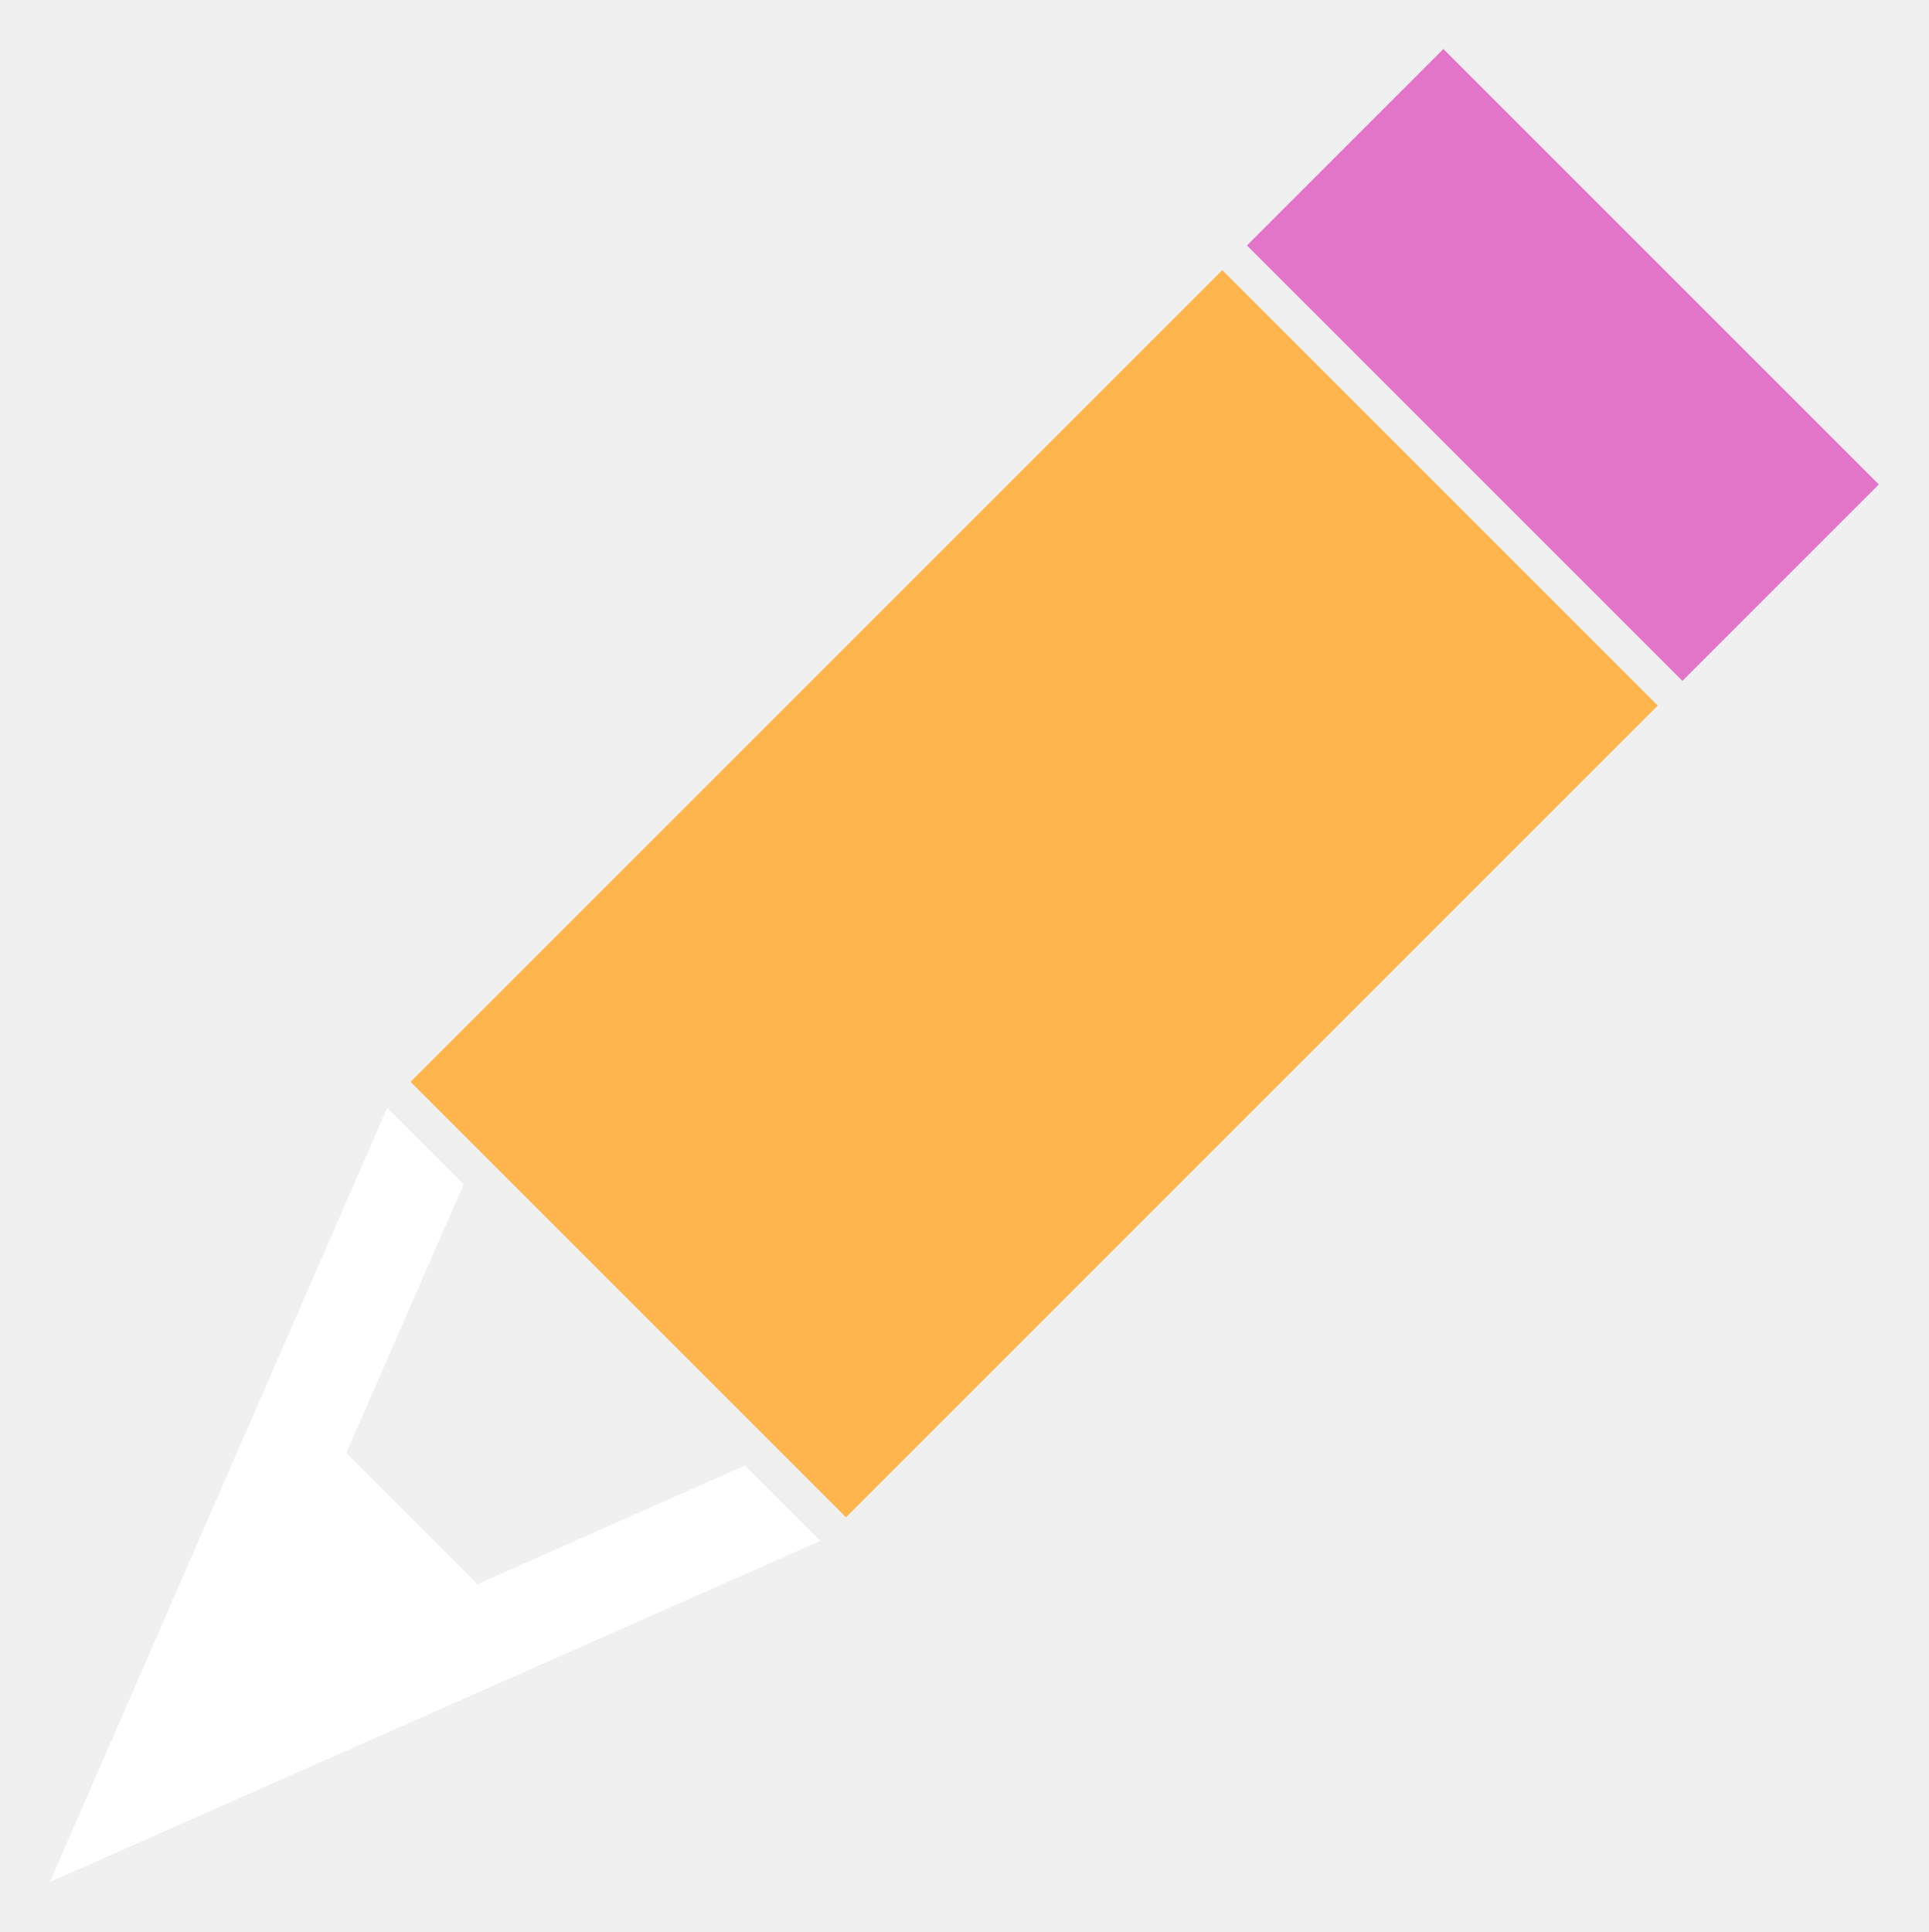
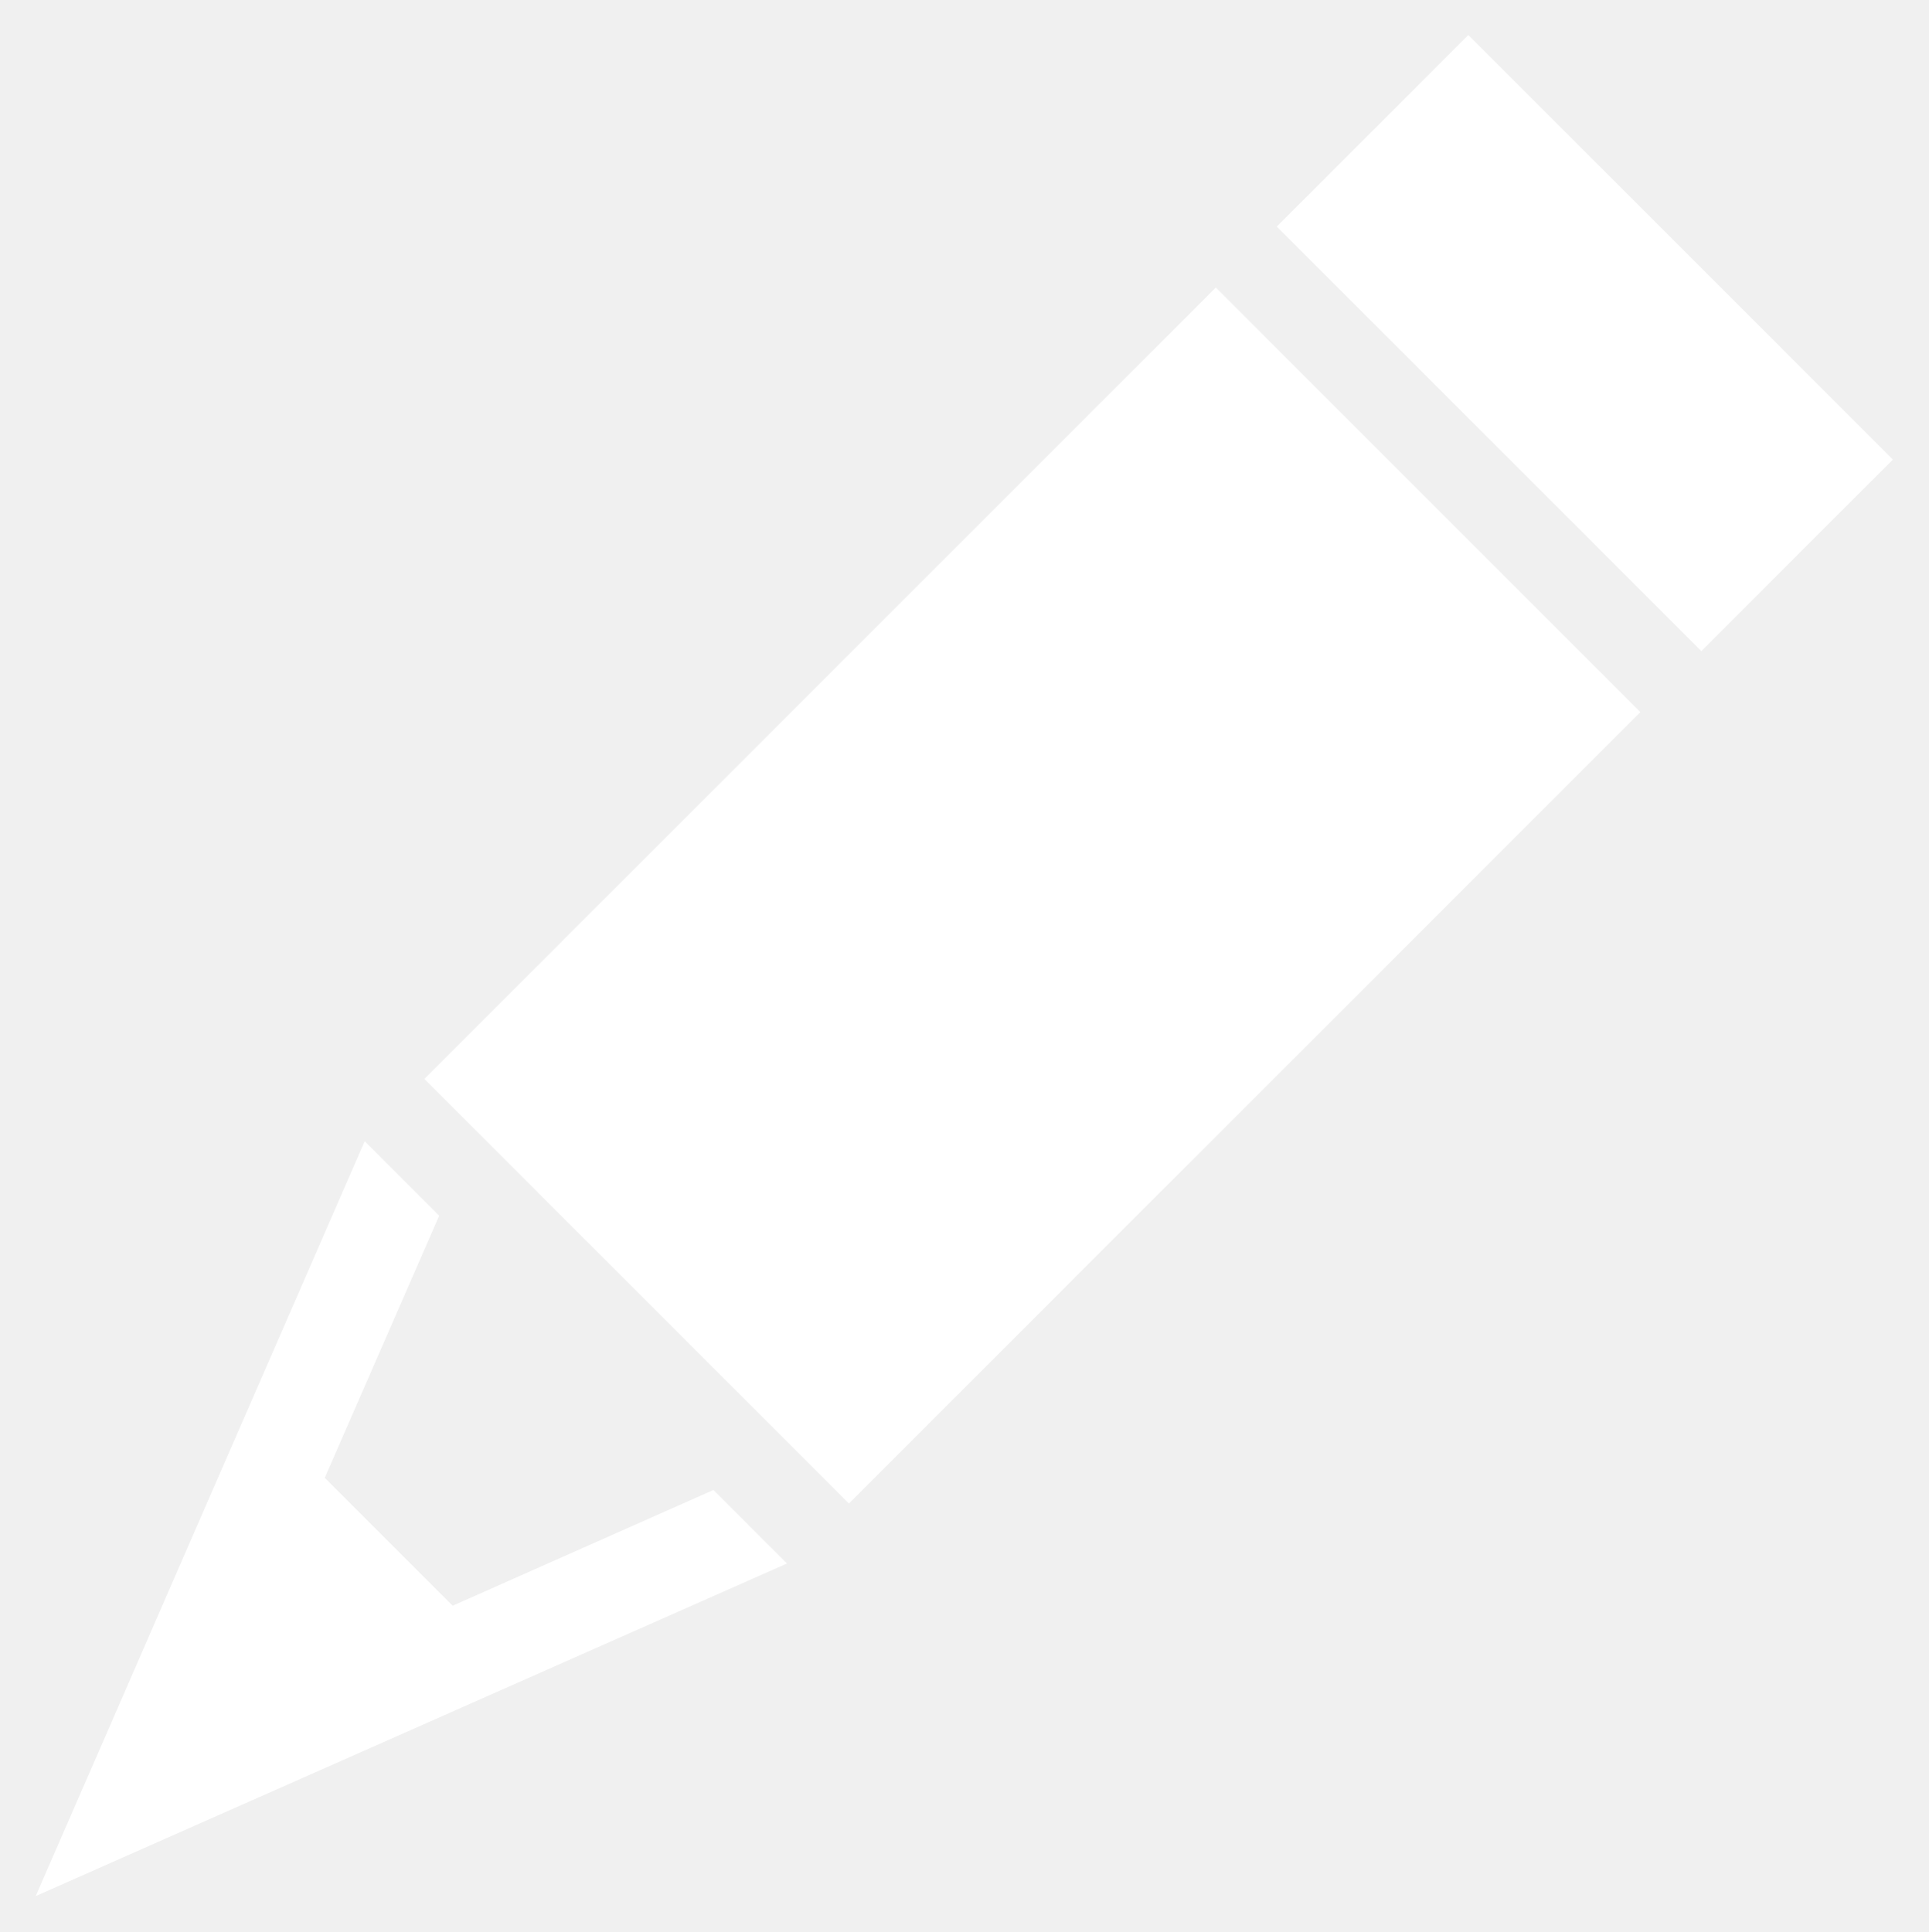
<svg xmlns="http://www.w3.org/2000/svg" width="9.518mm" height="9.532mm" viewBox="0 0 9.518 9.532" version="1.1" id="svg1" xml:space="preserve">
  <defs id="defs1" />
  <g id="layer1" transform="translate(-92.92722,-107.9172)">
-     <g id="g681" transform="matrix(1.720229,0,0,1.720229,-70.62256,-81.88036)">
-       <g id="g1659" transform="matrix(0.9699937,0.9699937,-0.9699937,0.9699937,113.7743,-92.64042)">
-         <path style="fill:#ffb54d;fill-opacity:1;fill-rule:evenodd;stroke:none;stroke-width:0.166px;stroke-linecap:butt;stroke-linejoin:miter;stroke-opacity:1" d="m 97.194,115.258 v -2.401 h 1.288 v 2.401 z" id="path377" />
-         <path style="fill:#e375c9;fill-opacity:1;fill-rule:evenodd;stroke:none;stroke-width:0.082px;stroke-linecap:butt;stroke-linejoin:miter;stroke-opacity:1" d="m 97.194,112.784 v -0.581 h 1.288 v 0.581 z" id="path377-7" />
-         <path id="path465" style="fill:#ffffff;fill-rule:evenodd;stroke:none;stroke-width:0.331px;stroke-linecap:butt;stroke-linejoin:miter;stroke-opacity:1" d="m 97.198,115.331 0.646,1.644 0.635,-1.644 h -0.223 l -0.22,0.571 h -0.388 l -0.224,-0.571 z" />
+     <g id="g681" transform="matrix(1.216386,-1.216386,1.216386,1.216386,-158.9032,94.11839)" style="fill:#000000">
+       <g id="g1659" transform="matrix(0.9699937,0.9699937,-0.9699937,0.9699937,113.7743,-92.64042)" style="fill:#000000">
+         <g id="g457" transform="matrix(0.6894477,0.6894477,-0.6894477,0.6894477,109.0887,-31.89303)" style="fill:#ffffff">
+           <path style="fill:#ffffff;fill-opacity:1;fill-rule:evenodd;stroke:none;stroke-width:0.166px;stroke-linecap:butt;stroke-linejoin:miter;stroke-opacity:1" d="m 97.194,115.146 v -2.401 h 1.288 v 2.401 z" id="path377" />
+           <path style="fill:#ffffff;fill-opacity:1;fill-rule:evenodd;stroke:none;stroke-width:0.082px;stroke-linecap:butt;stroke-linejoin:miter;stroke-opacity:1" d="m 97.194,112.56 v -0.581 h 1.288 v 0.581 z" id="path377-7" />
+           <path id="path465" style="fill:#ffffff;fill-rule:evenodd;stroke:none;stroke-width:0.331px;stroke-linecap:butt;stroke-linejoin:miter;stroke-opacity:1" d="m 97.198,115.331 0.646,1.644 0.635,-1.644 h -0.223 l -0.22,0.571 h -0.388 l -0.224,-0.571 z" />
+         </g>
      </g>
-     </g>
-     <g id="g2-7" transform="translate(-20.02859,-13.7838)" style="stroke:#000000;stroke-width:0.3;stroke-miterlimit:4;stroke-dasharray:none;stroke-opacity:1">
-       <rect style="fill:#f7aa41;fill-opacity:1;stroke:#000000;stroke-width:0.3;stroke-miterlimit:4;stroke-dasharray:none;stroke-opacity:1" id="rect1-5" width="10" height="10" x="87.706" y="107.639" />
-       <rect style="fill:#c767b0;fill-opacity:1;stroke:#000000;stroke-width:0.3;stroke-miterlimit:4;stroke-dasharray:none;stroke-opacity:1" id="rect1-6-3" width="10" height="10" x="127.706" y="107.639" />
-       <rect style="fill:#f96d6d;fill-opacity:1;stroke:#000000;stroke-width:0.3;stroke-miterlimit:4;stroke-dasharray:none;stroke-opacity:1" id="rect1-6-9-5" width="10" height="10" x="107.706" y="107.639" />
-       <rect style="fill:#975ac3;fill-opacity:1;stroke:#000000;stroke-width:0.3;stroke-miterlimit:4;stroke-dasharray:none;stroke-opacity:1" id="rect1-6-9-6-6" width="10" height="10" x="97.706" y="107.639" />
-       <rect style="fill:#8ac35a;fill-opacity:1;stroke:#000000;stroke-width:0.3;stroke-miterlimit:4;stroke-dasharray:none;stroke-opacity:1" id="rect1-6-9-6-6-7" width="10" height="10" x="147.706" y="107.639" />
-       <rect style="fill:#8e8e8e;fill-opacity:1;stroke:#000000;stroke-width:0.3;stroke-miterlimit:4;stroke-dasharray:none;stroke-opacity:1" id="rect1-6-9-6-6-7-0" width="10" height="10" x="117.706" y="107.639" />
-       <rect style="fill:#b8a32f;fill-opacity:1;stroke:#000000;stroke-width:0.3;stroke-miterlimit:4;stroke-dasharray:none;stroke-opacity:1" id="rect1-6-9-6-6-7-0-9" width="10" height="10" x="137.706" y="107.639" />
-       <rect style="fill:#5a7dc3;fill-opacity:1;stroke:#000000;stroke-width:0.3;stroke-miterlimit:4;stroke-dasharray:none;stroke-opacity:1" id="rect2-2" width="10" height="10" x="77.706" y="107.639" />
    </g>
  </g>
</svg>
